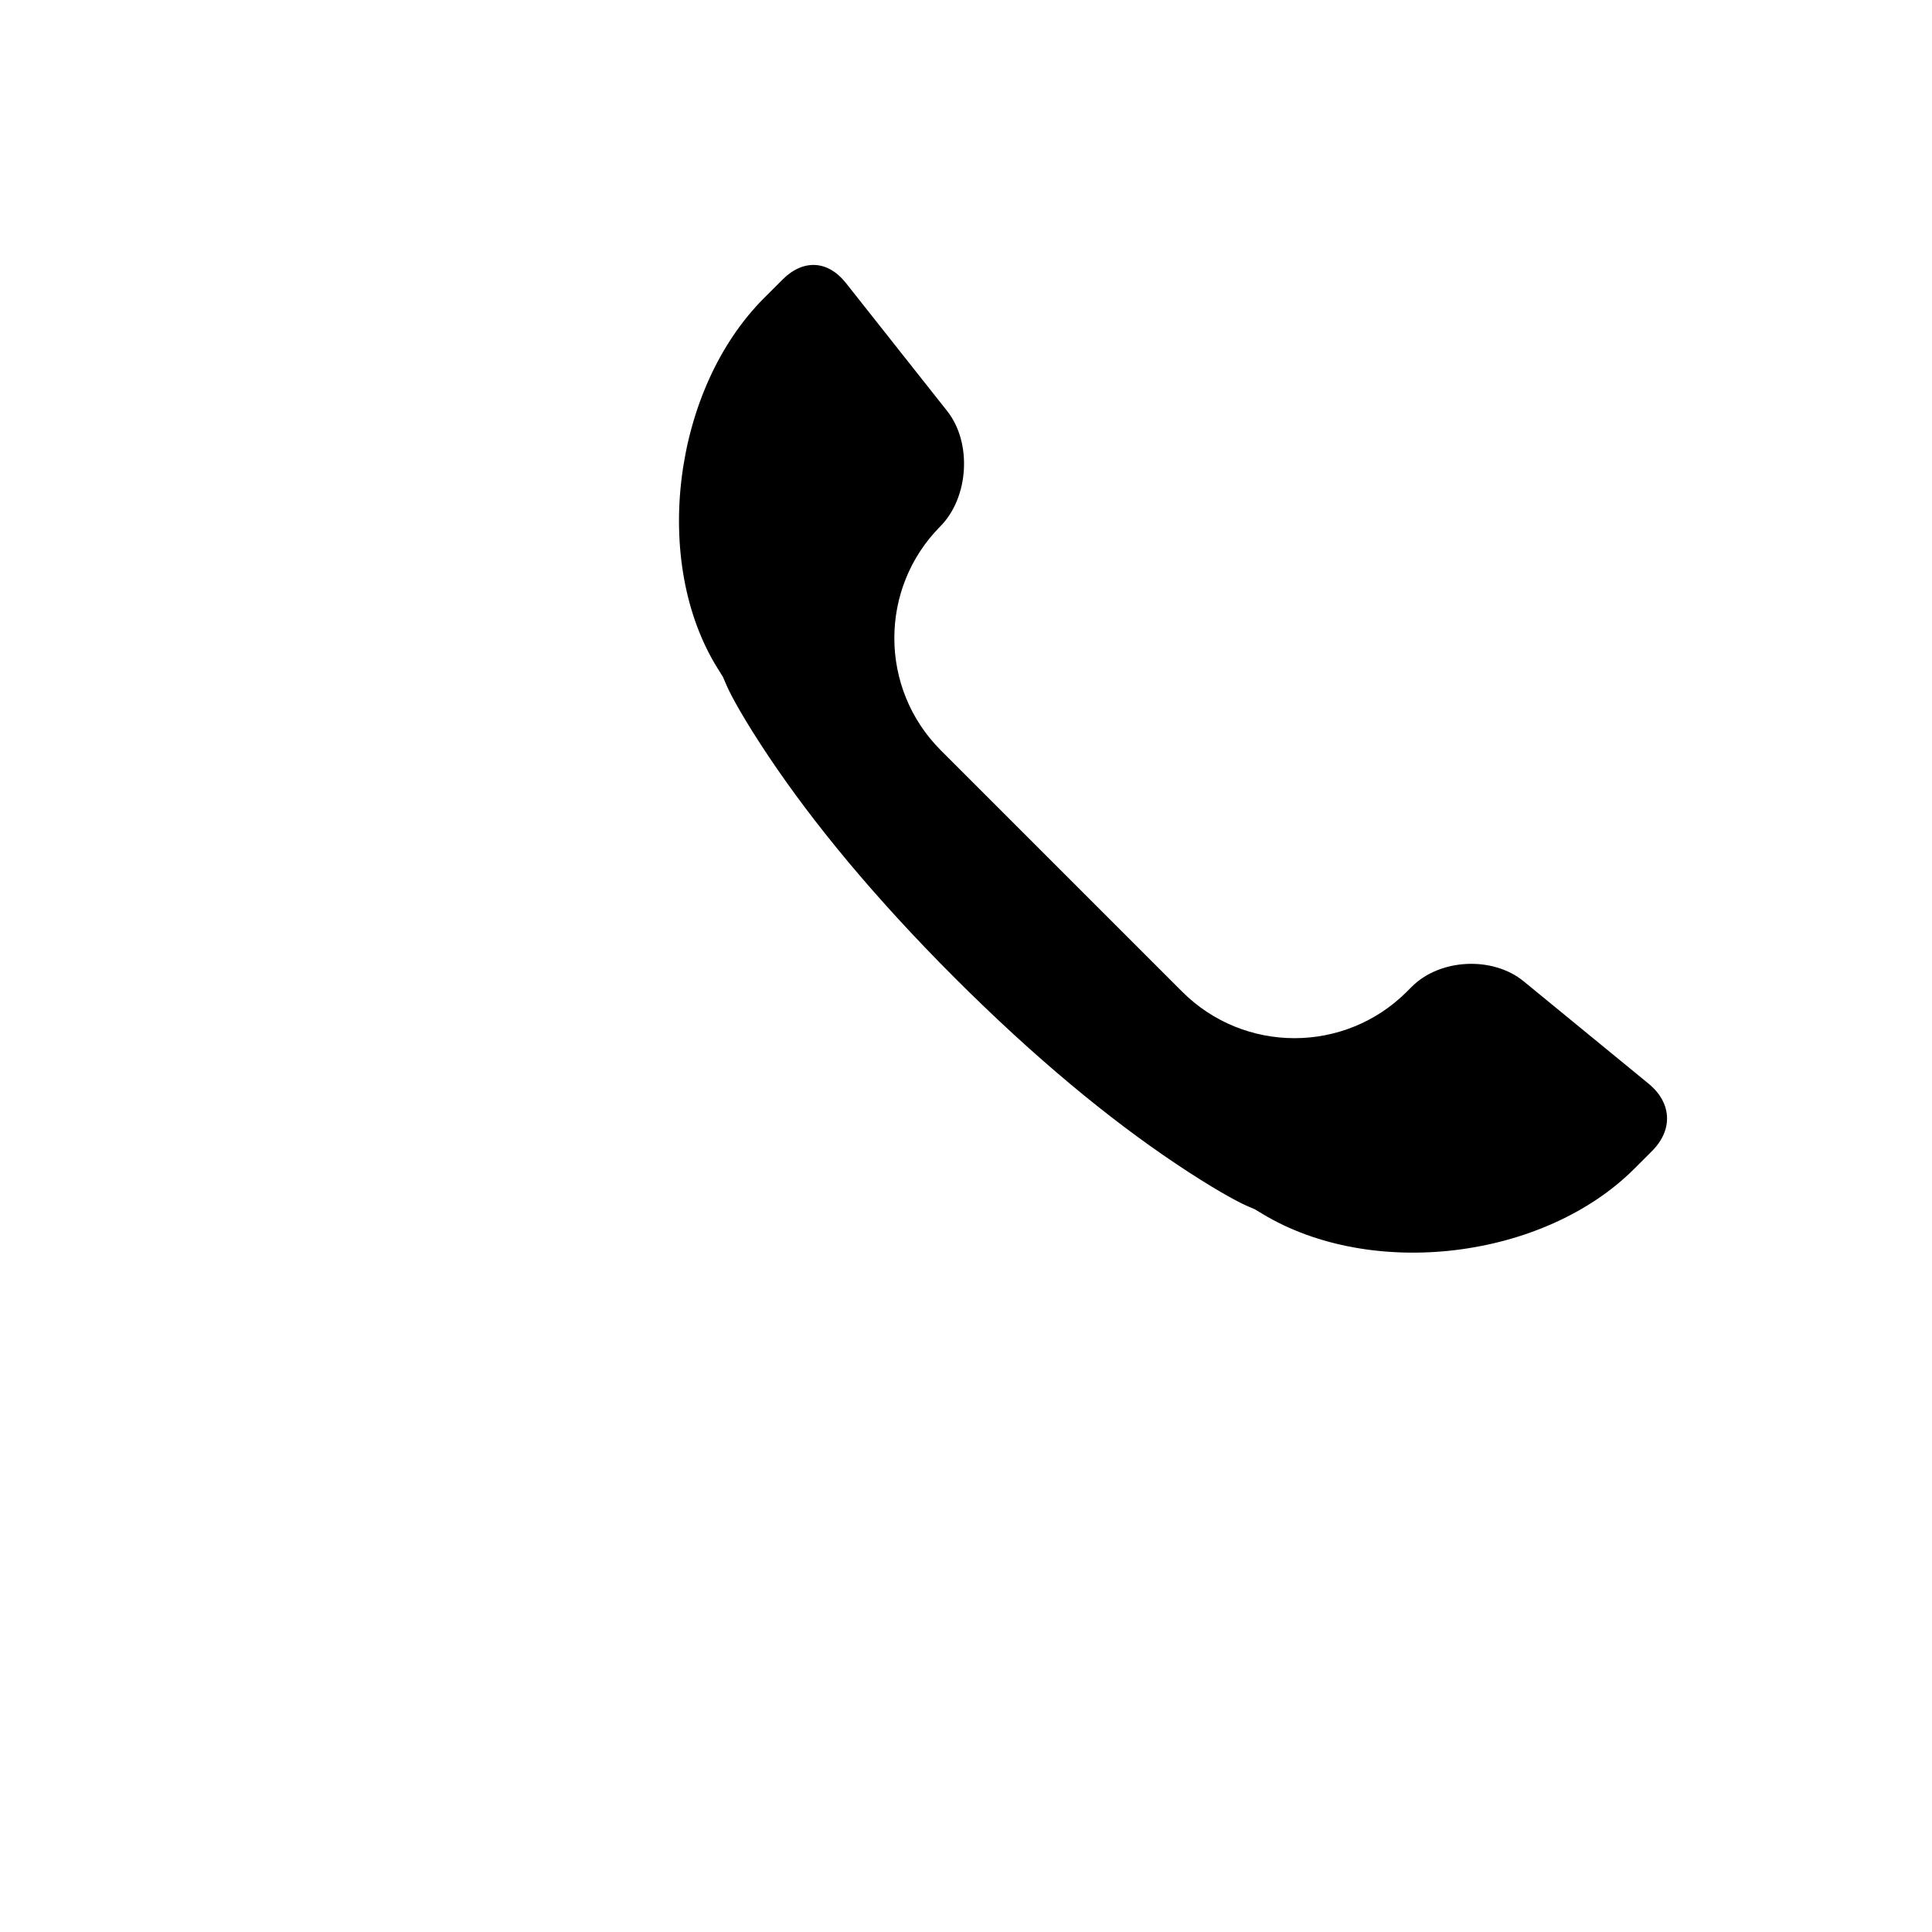
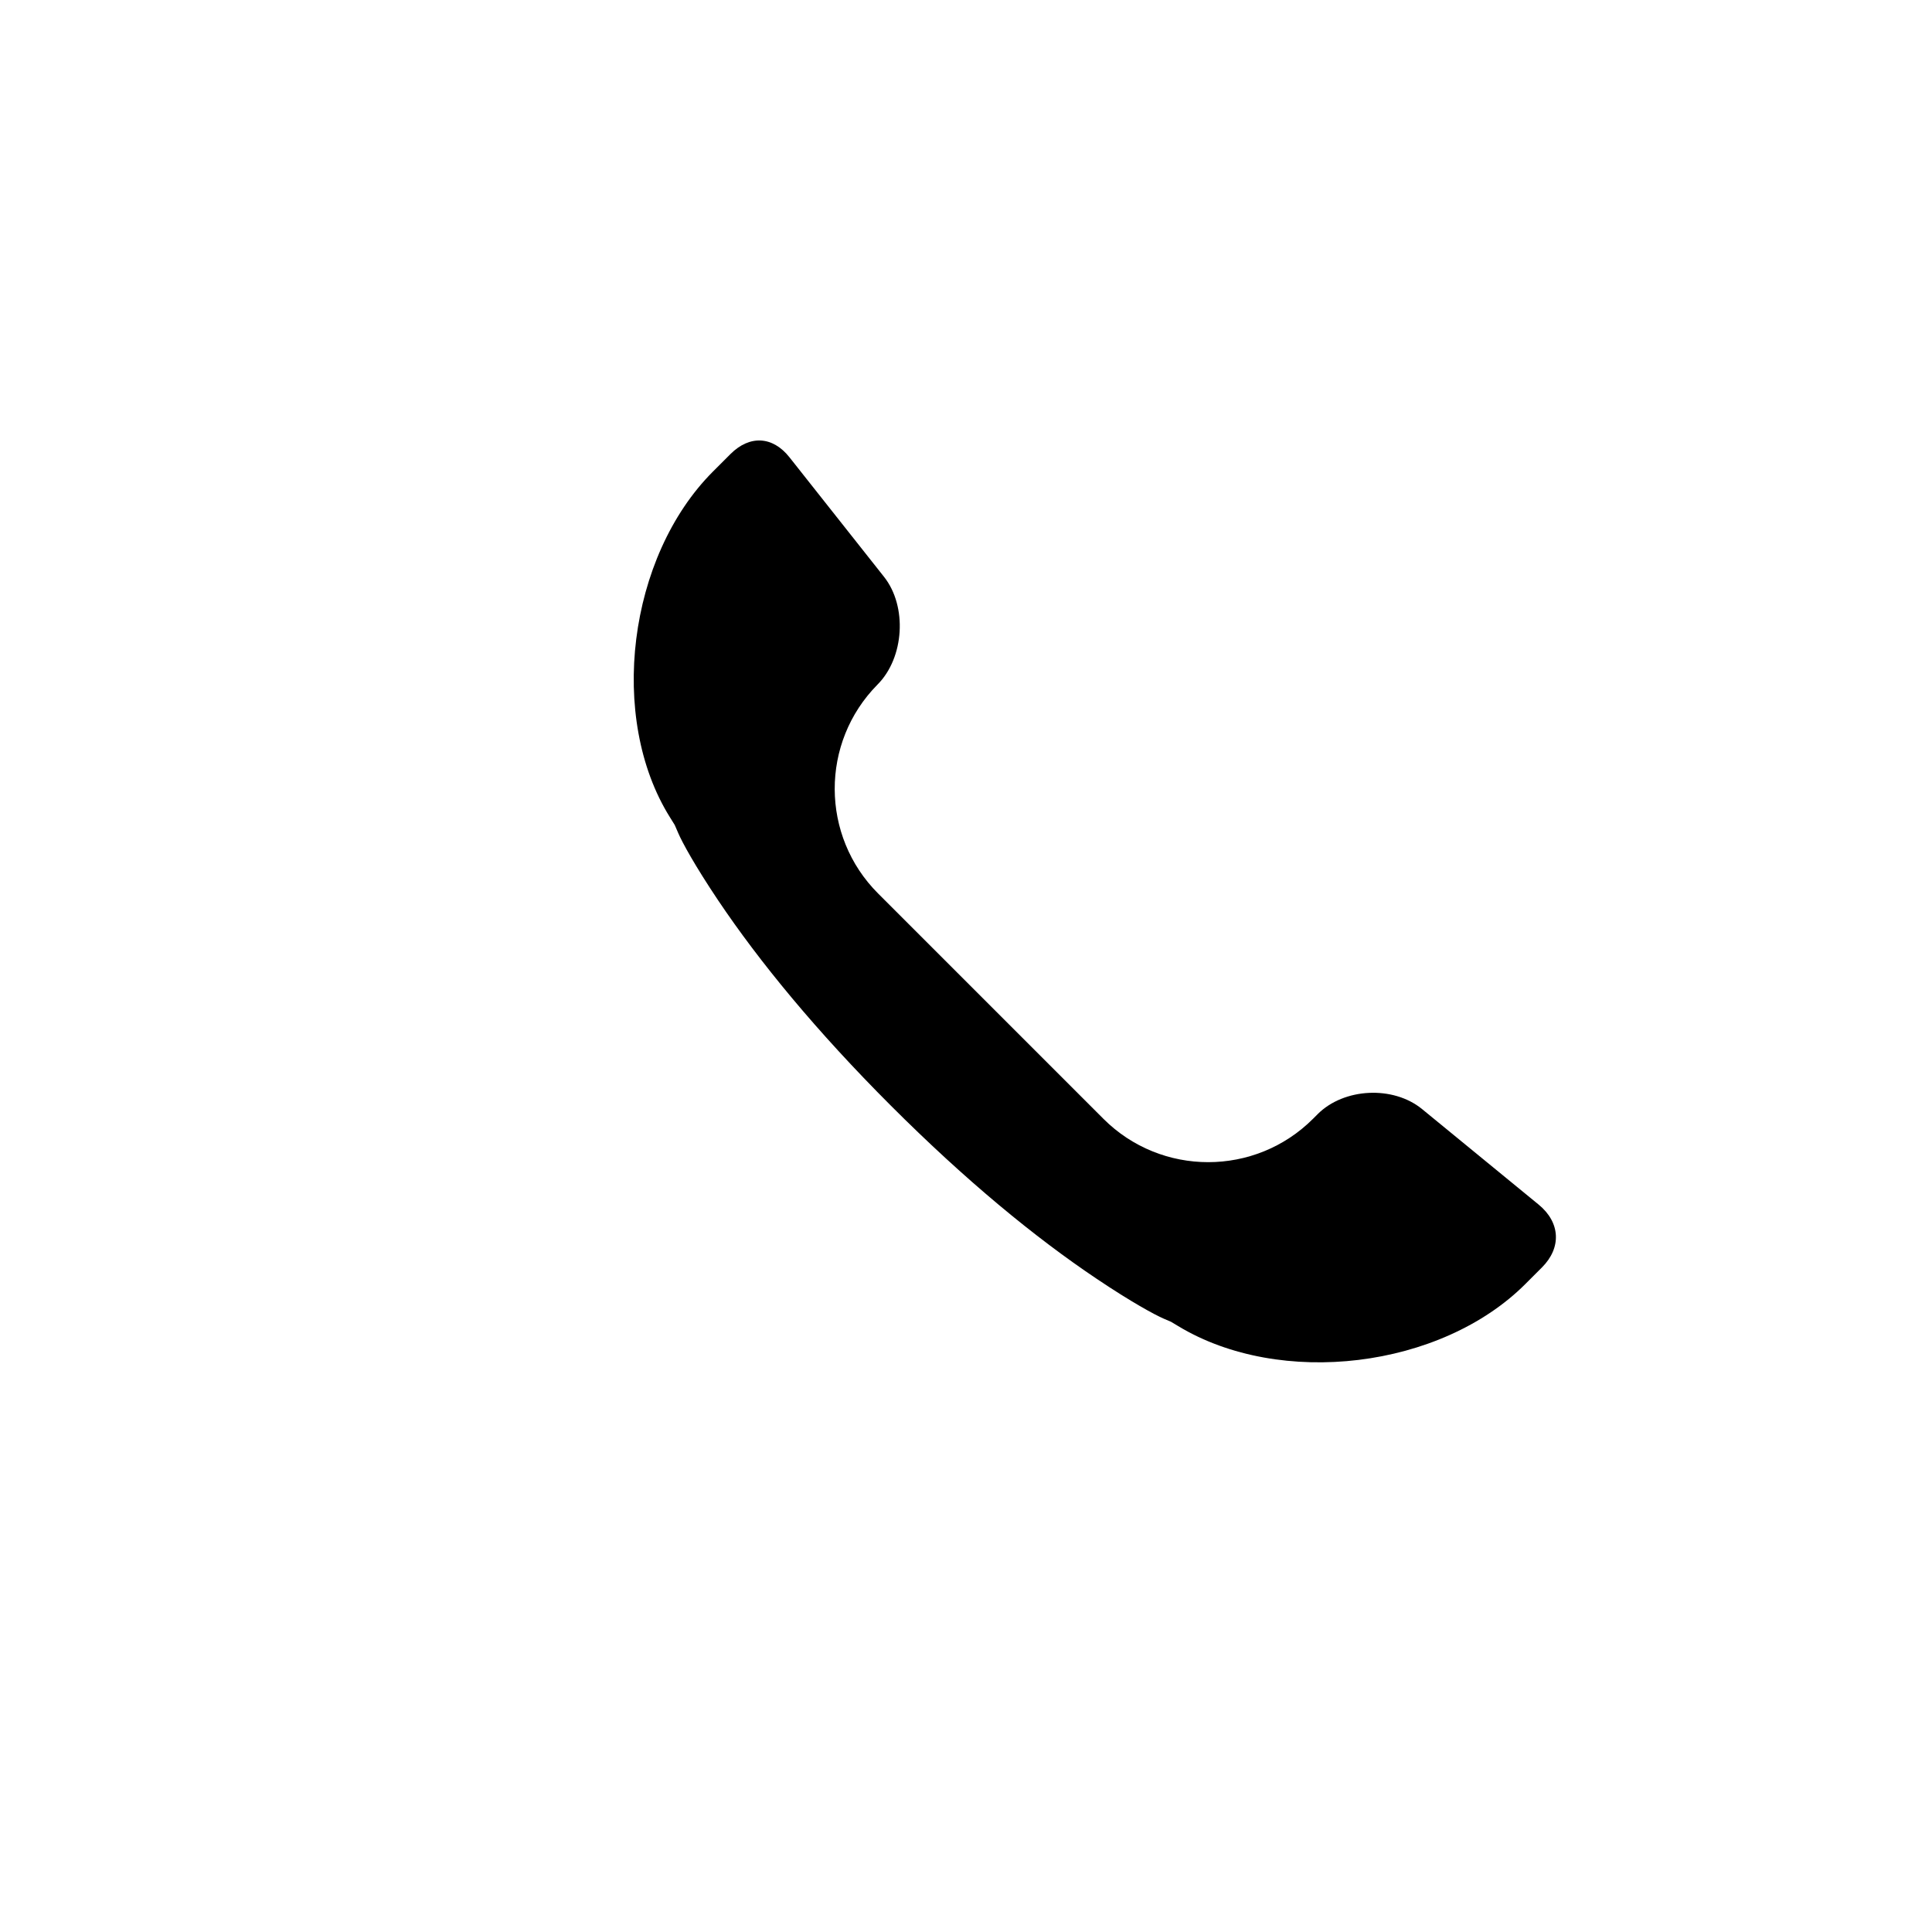
- <svg xmlns="http://www.w3.org/2000/svg" width="14" height="14" viewBox="0 0 28 28" fill="none">
+ <svg xmlns="http://www.w3.org/2000/svg" width="14" height="14" viewBox="0 0 30 24" fill="none">
  <path d="M23.943 16.681L23.686 16.938C22.374 18.25 19.882 18.552 18.294 17.591L18.186 17.526L18.07 17.476C17.928 17.414 17.571 17.221 17.032 16.859C16.074 16.217 14.998 15.333 13.837 14.172C12.675 13.01 11.792 11.935 11.149 10.977C10.788 10.438 10.594 10.081 10.533 9.939L10.477 9.81L10.403 9.691C9.438 8.149 9.749 5.644 11.072 4.321L11.342 4.051C11.641 3.752 11.999 3.772 12.259 4.101L13.728 5.958C14.09 6.416 14.043 7.213 13.625 7.631C12.736 8.531 12.741 9.98 13.635 10.874L17.134 14.373C18.031 15.27 19.49 15.271 20.389 14.372L20.461 14.3C20.869 13.892 21.633 13.855 22.081 14.221L23.892 15.705C24.23 15.982 24.25 16.374 23.943 16.681Z" fill="currentColor" />
</svg>
